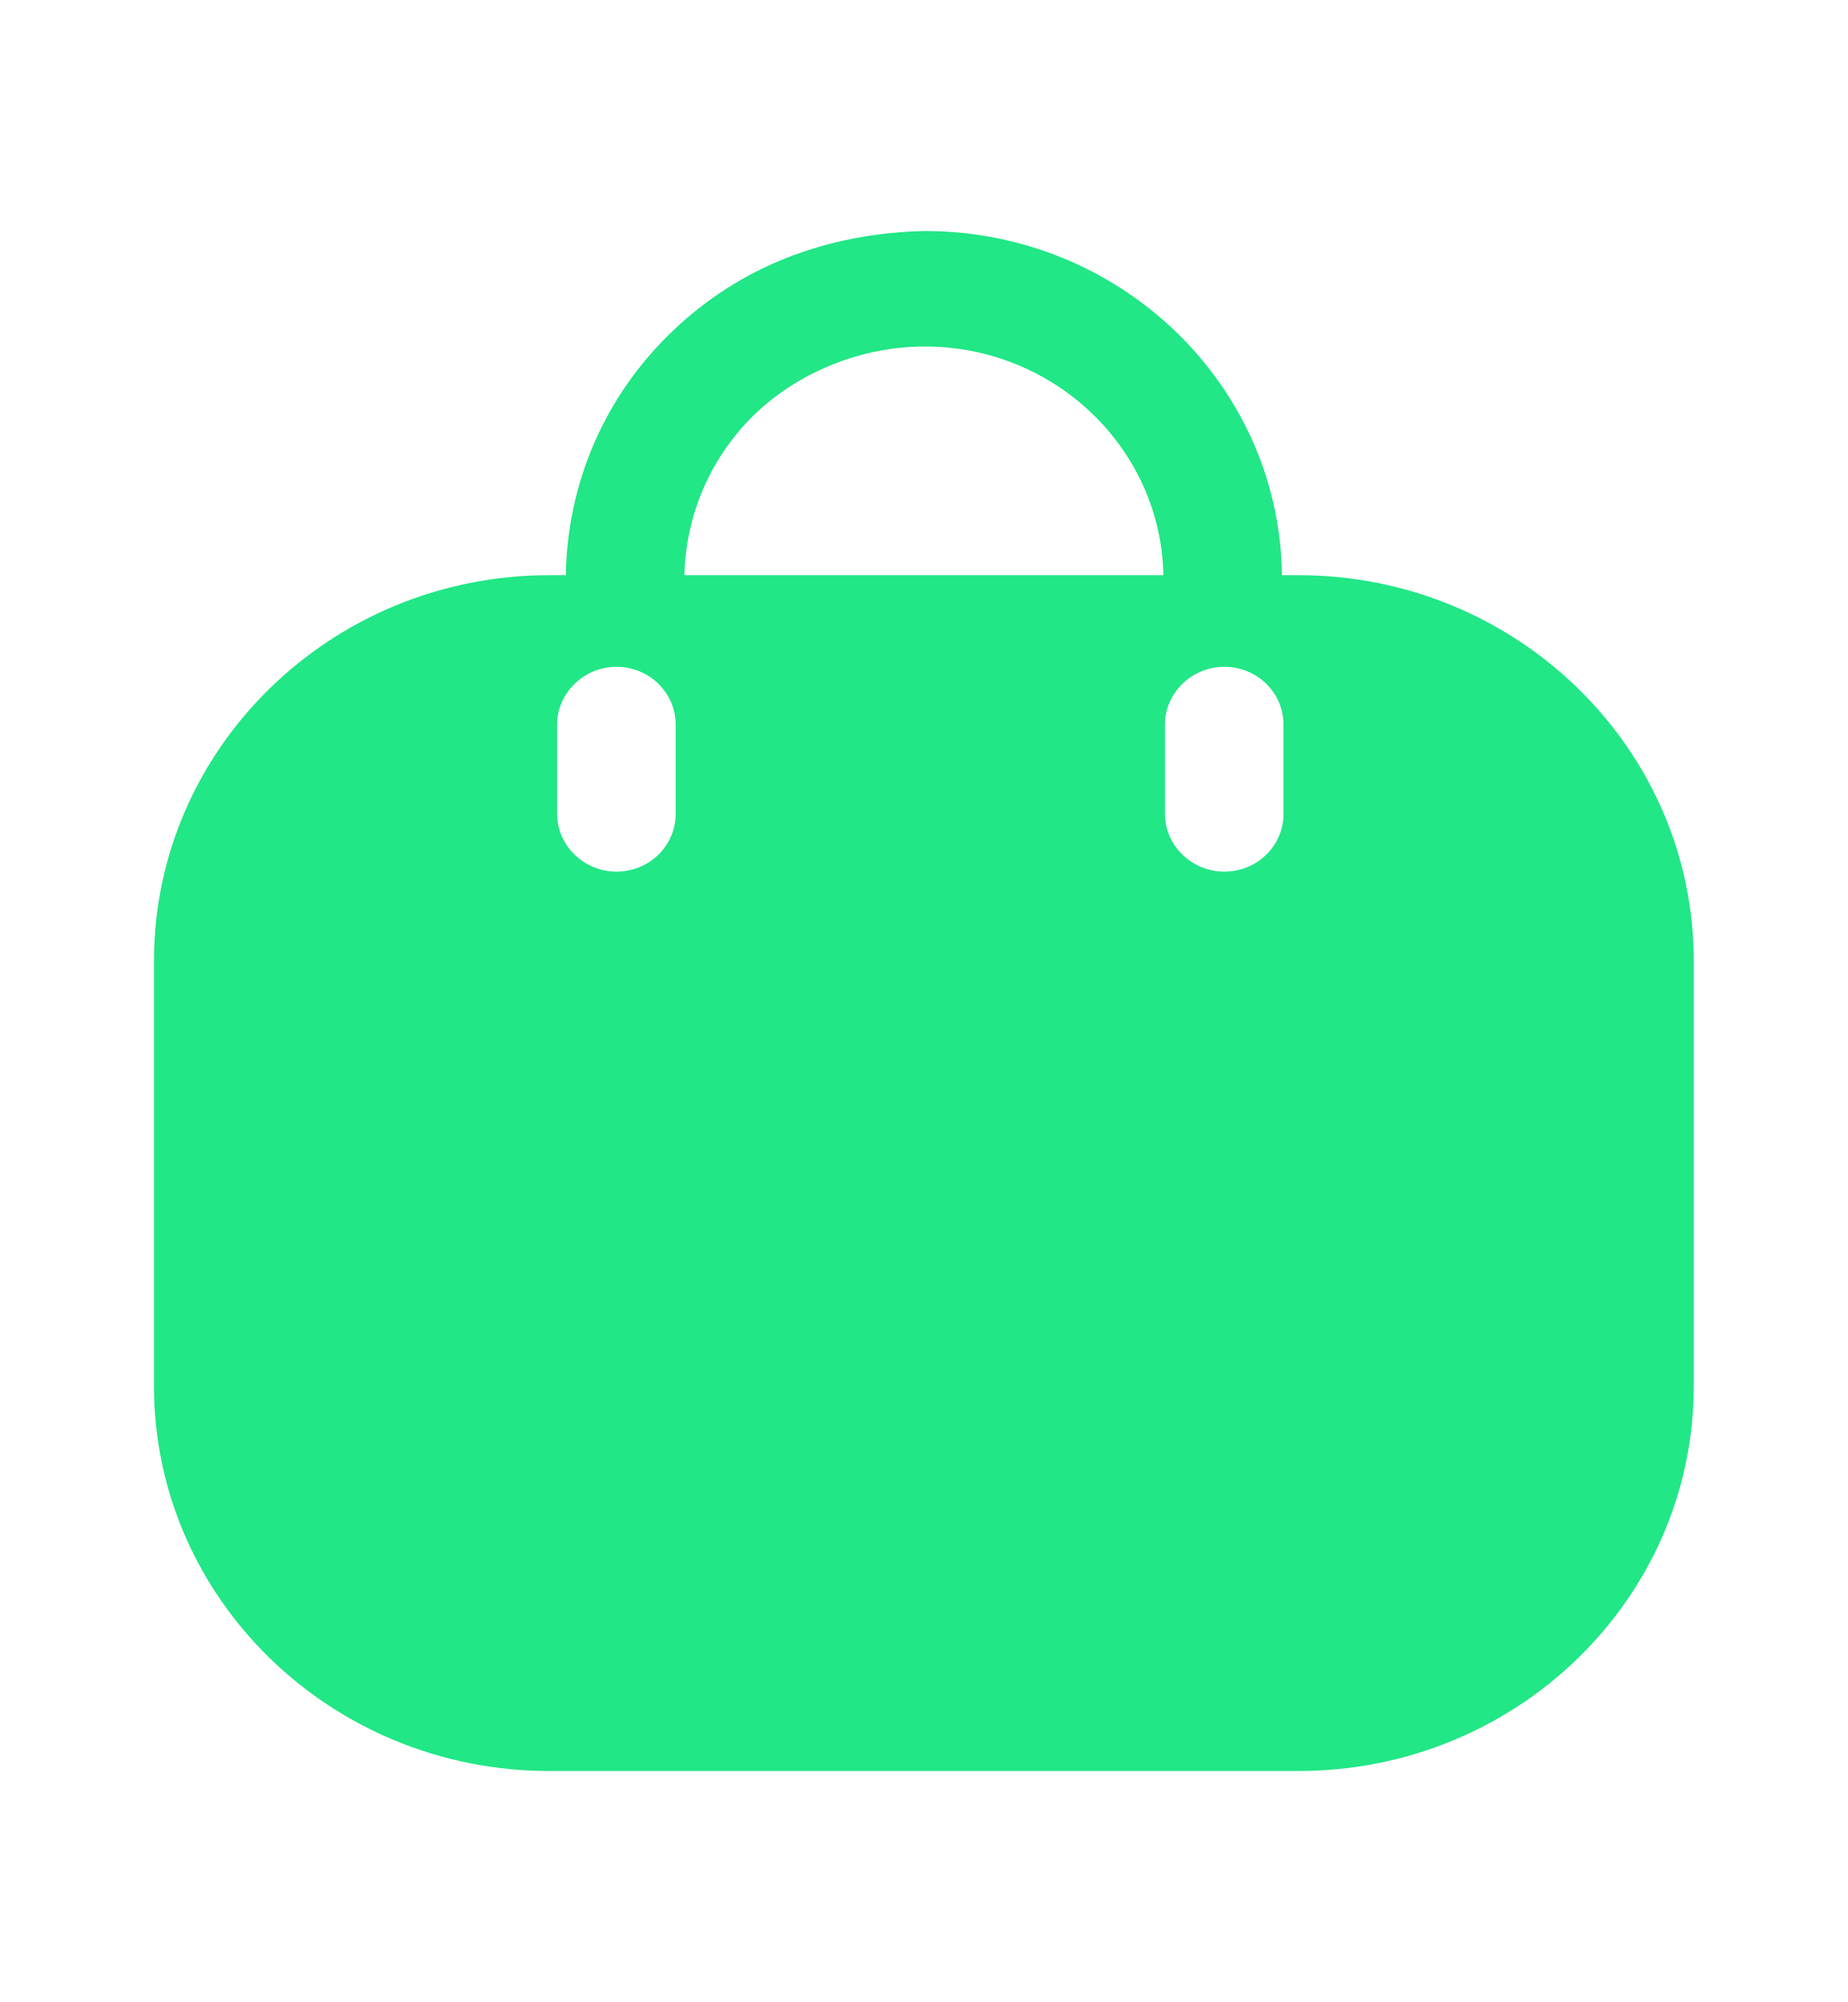
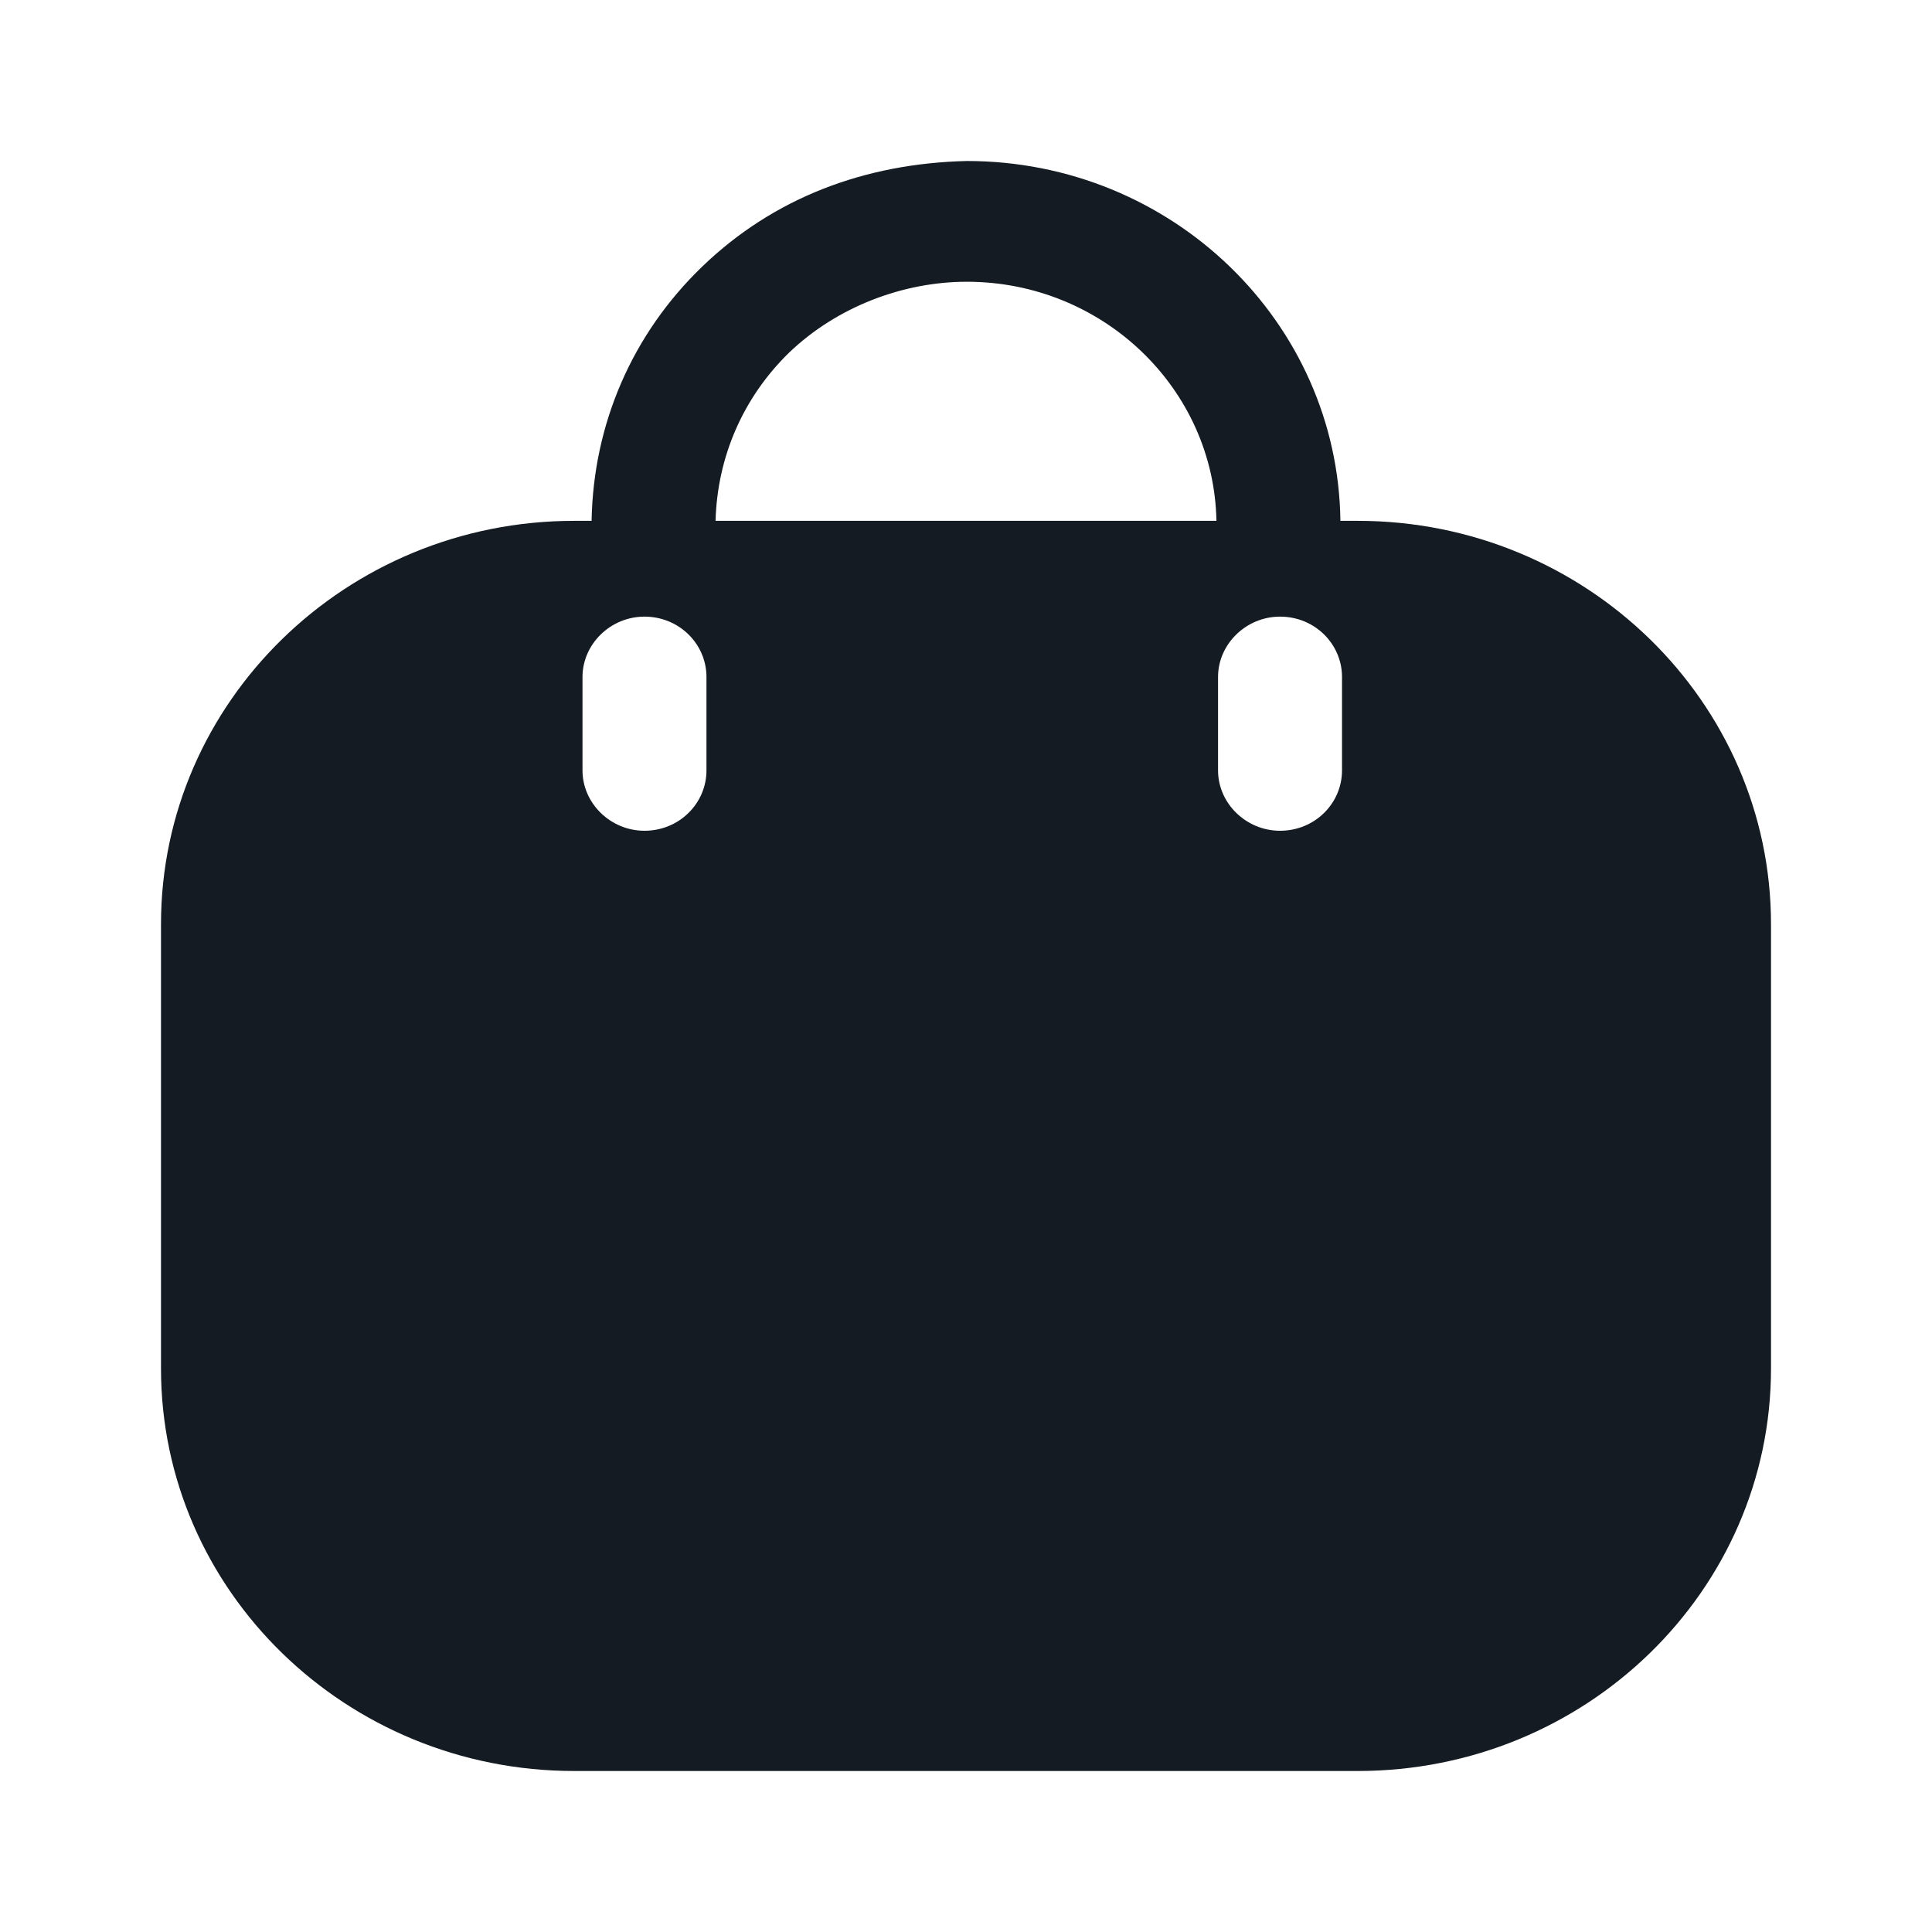
- <svg xmlns="http://www.w3.org/2000/svg" width="24" height="26" viewBox="0 0 24 26" fill="none">
-   <path fill-rule="evenodd" clip-rule="evenodd" d="M16.651 7.47H16.866C19.7 7.47 22 9.72 22 12.48V18C22 20.76 19.7 23 16.866 23H7.133C4.3 23 2 20.76 2 18V12.48C2 9.72 4.3 7.47 7.133 7.47H7.349C7.37 6.27 7.852 5.15 8.725 4.31C9.608 3.46 10.737 3.03 12.01 3C14.556 3 16.62 5 16.651 7.47ZM9.803 5.38C9.228 5.94 8.91 6.68 8.889 7.47H15.111C15.08 5.83 13.704 4.5 12.01 4.5C11.22 4.5 10.398 4.81 9.803 5.38ZM15.901 11.32C16.333 11.32 16.671 10.98 16.671 10.57V9.41C16.671 9 16.333 8.66 15.901 8.66C15.48 8.66 15.131 9 15.131 9.41V10.57C15.131 10.98 15.48 11.32 15.901 11.32ZM8.776 10.57C8.776 10.98 8.437 11.32 8.006 11.32C7.585 11.32 7.236 10.98 7.236 10.57V9.41C7.236 9 7.585 8.66 8.006 8.66C8.437 8.66 8.776 9 8.776 9.41V10.57Z" fill="#21E786" />
+ <svg xmlns="http://www.w3.org/2000/svg" width="24" height="24" viewBox="0 0 24 24" fill="none">
+   <path fill-rule="evenodd" clip-rule="evenodd" d="M16.651 6.47H16.866C19.7 6.47 22 8.72 22 11.48V17C22 19.76 19.7 22 16.866 22H7.133C4.3 22 2 19.76 2 17V11.48C2 8.72 4.3 6.47 7.133 6.47H7.349C7.37 5.27 7.852 4.15 8.725 3.31C9.608 2.46 10.737 2.03 12.01 2C14.556 2 16.62 4 16.651 6.47ZM9.803 4.38C9.228 4.94 8.91 5.68 8.889 6.47H15.111C15.08 4.83 13.704 3.5 12.01 3.5C11.22 3.5 10.398 3.81 9.803 4.38ZM15.901 10.32C16.333 10.32 16.671 9.98 16.671 9.57V8.41C16.671 8 16.333 7.66 15.901 7.66C15.48 7.66 15.131 8 15.131 8.41V9.57C15.131 9.98 15.48 10.32 15.901 10.32ZM8.776 9.57C8.776 9.98 8.437 10.32 8.006 10.32C7.585 10.32 7.236 9.98 7.236 9.57V8.41C7.236 8 7.585 7.66 8.006 7.66C8.437 7.66 8.776 8 8.776 8.41V9.57Z" fill="#141B22" />
</svg>
